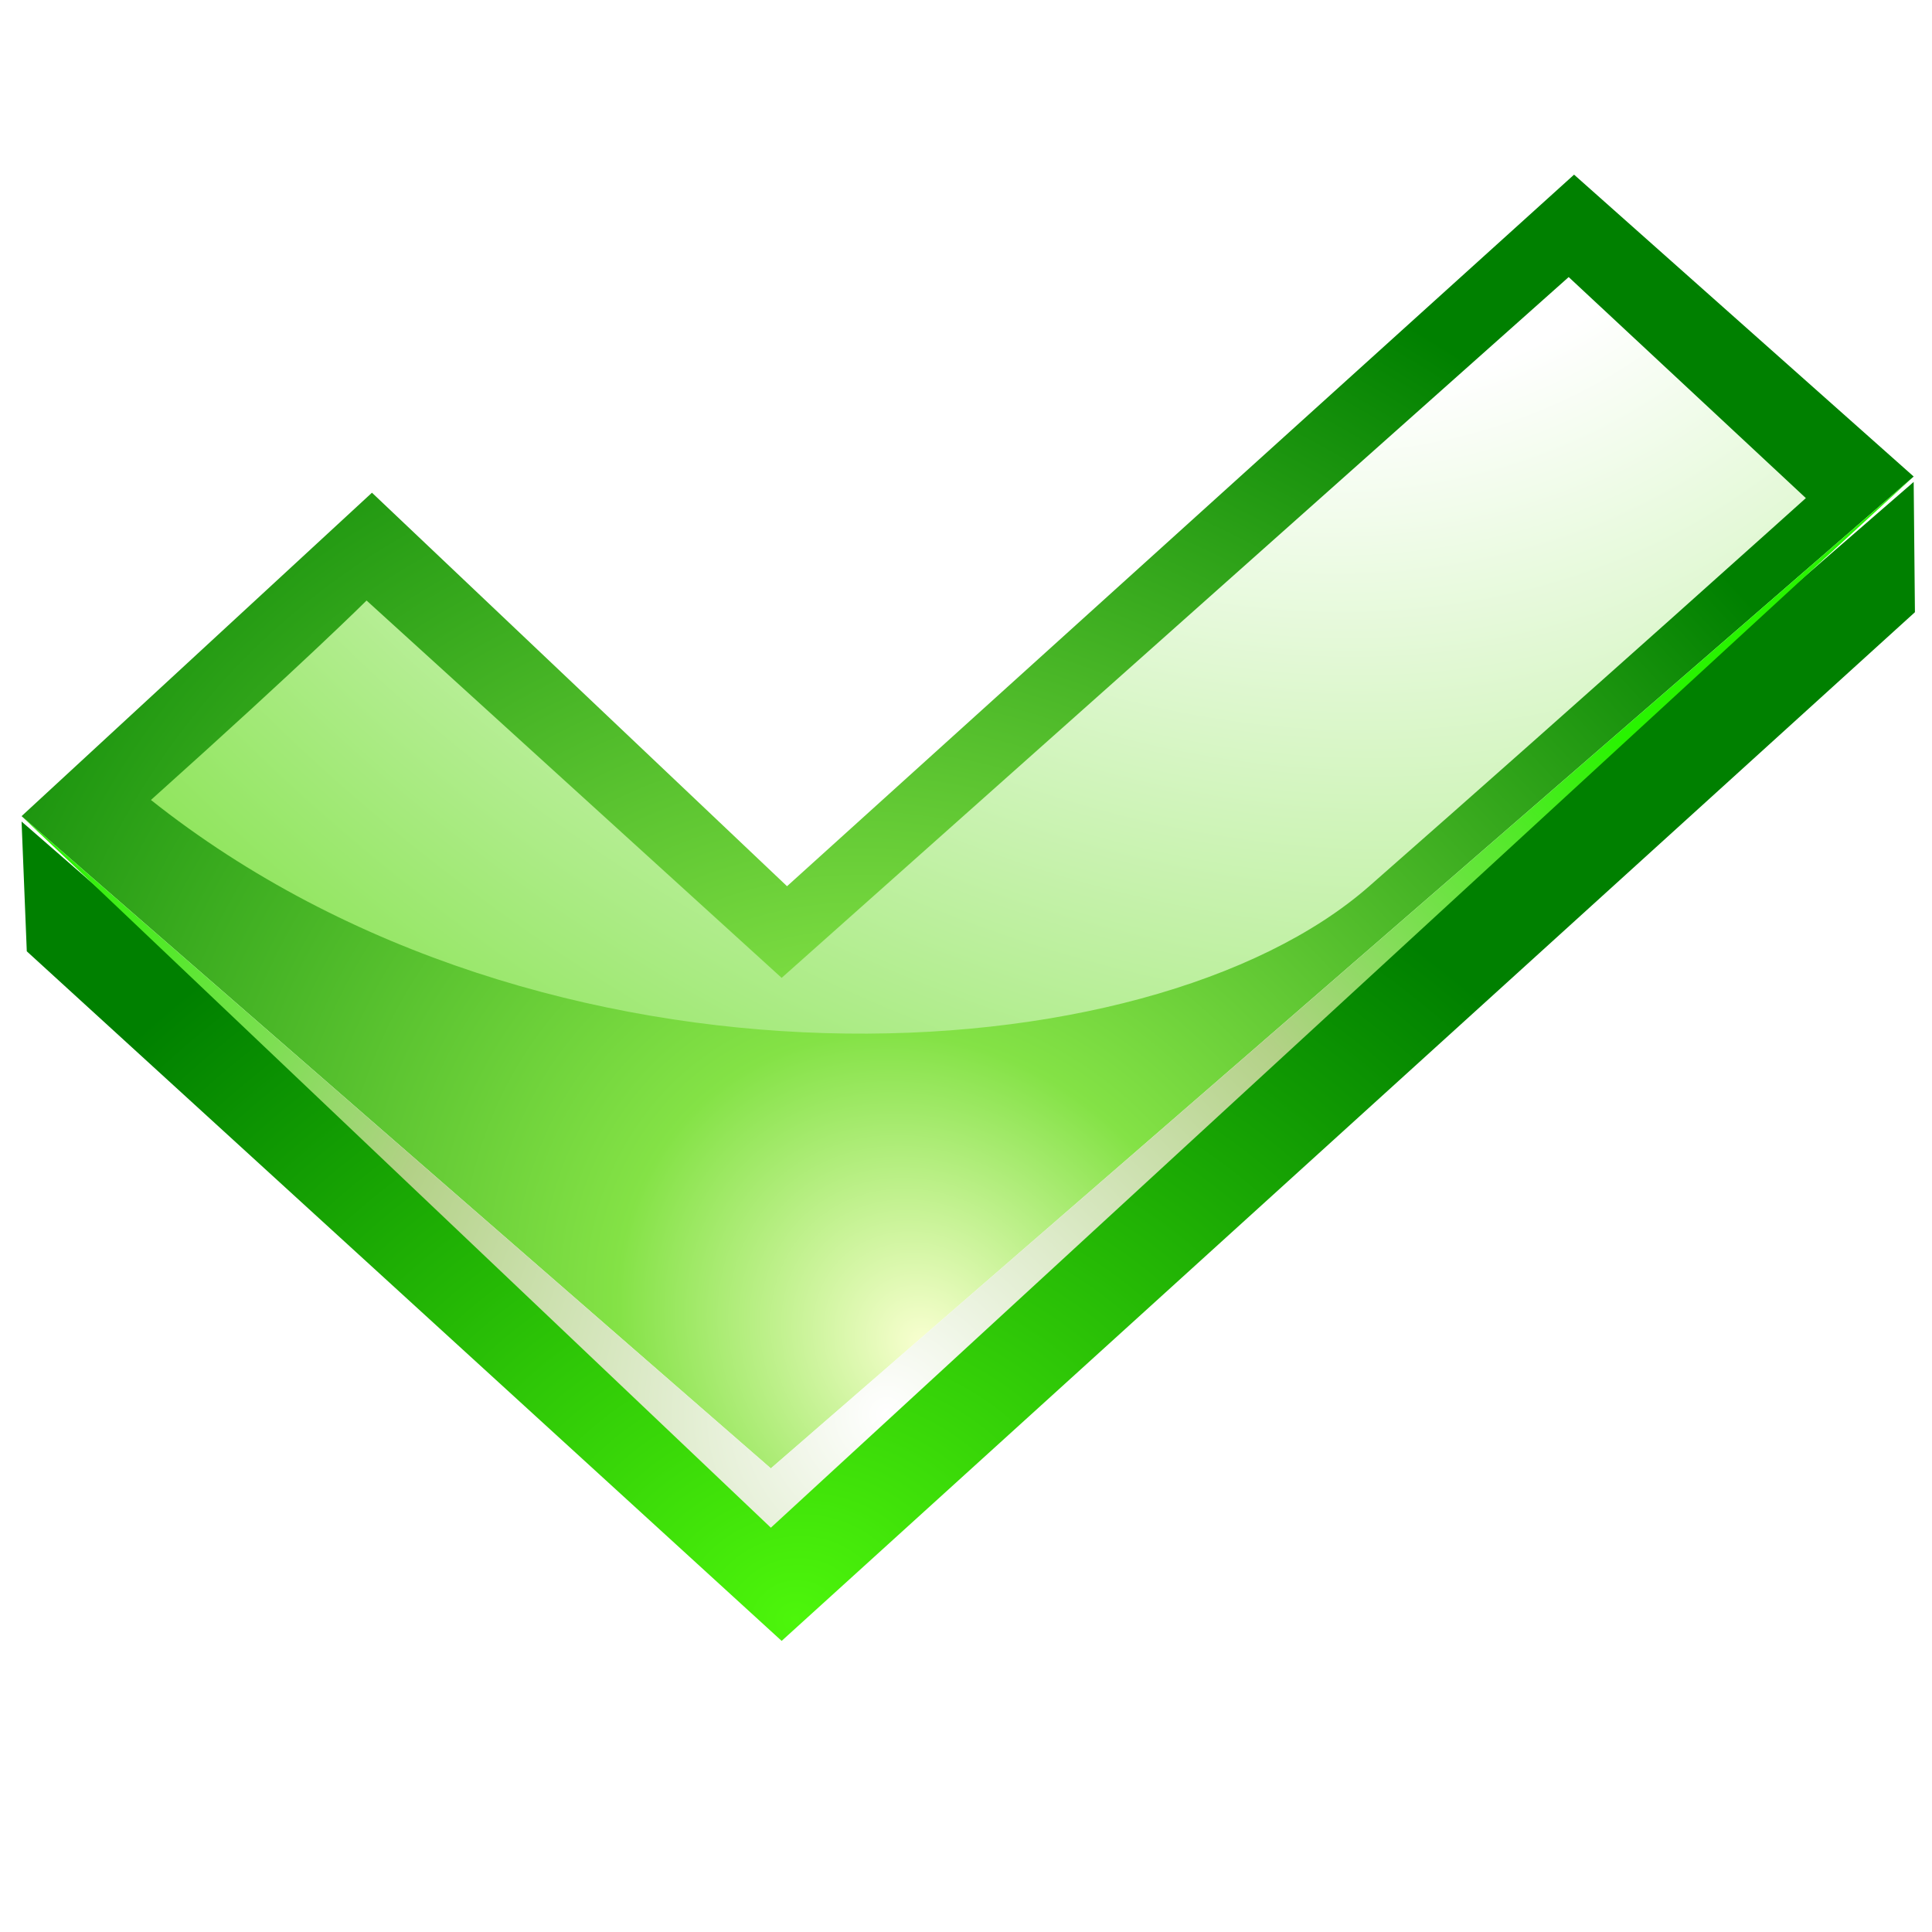
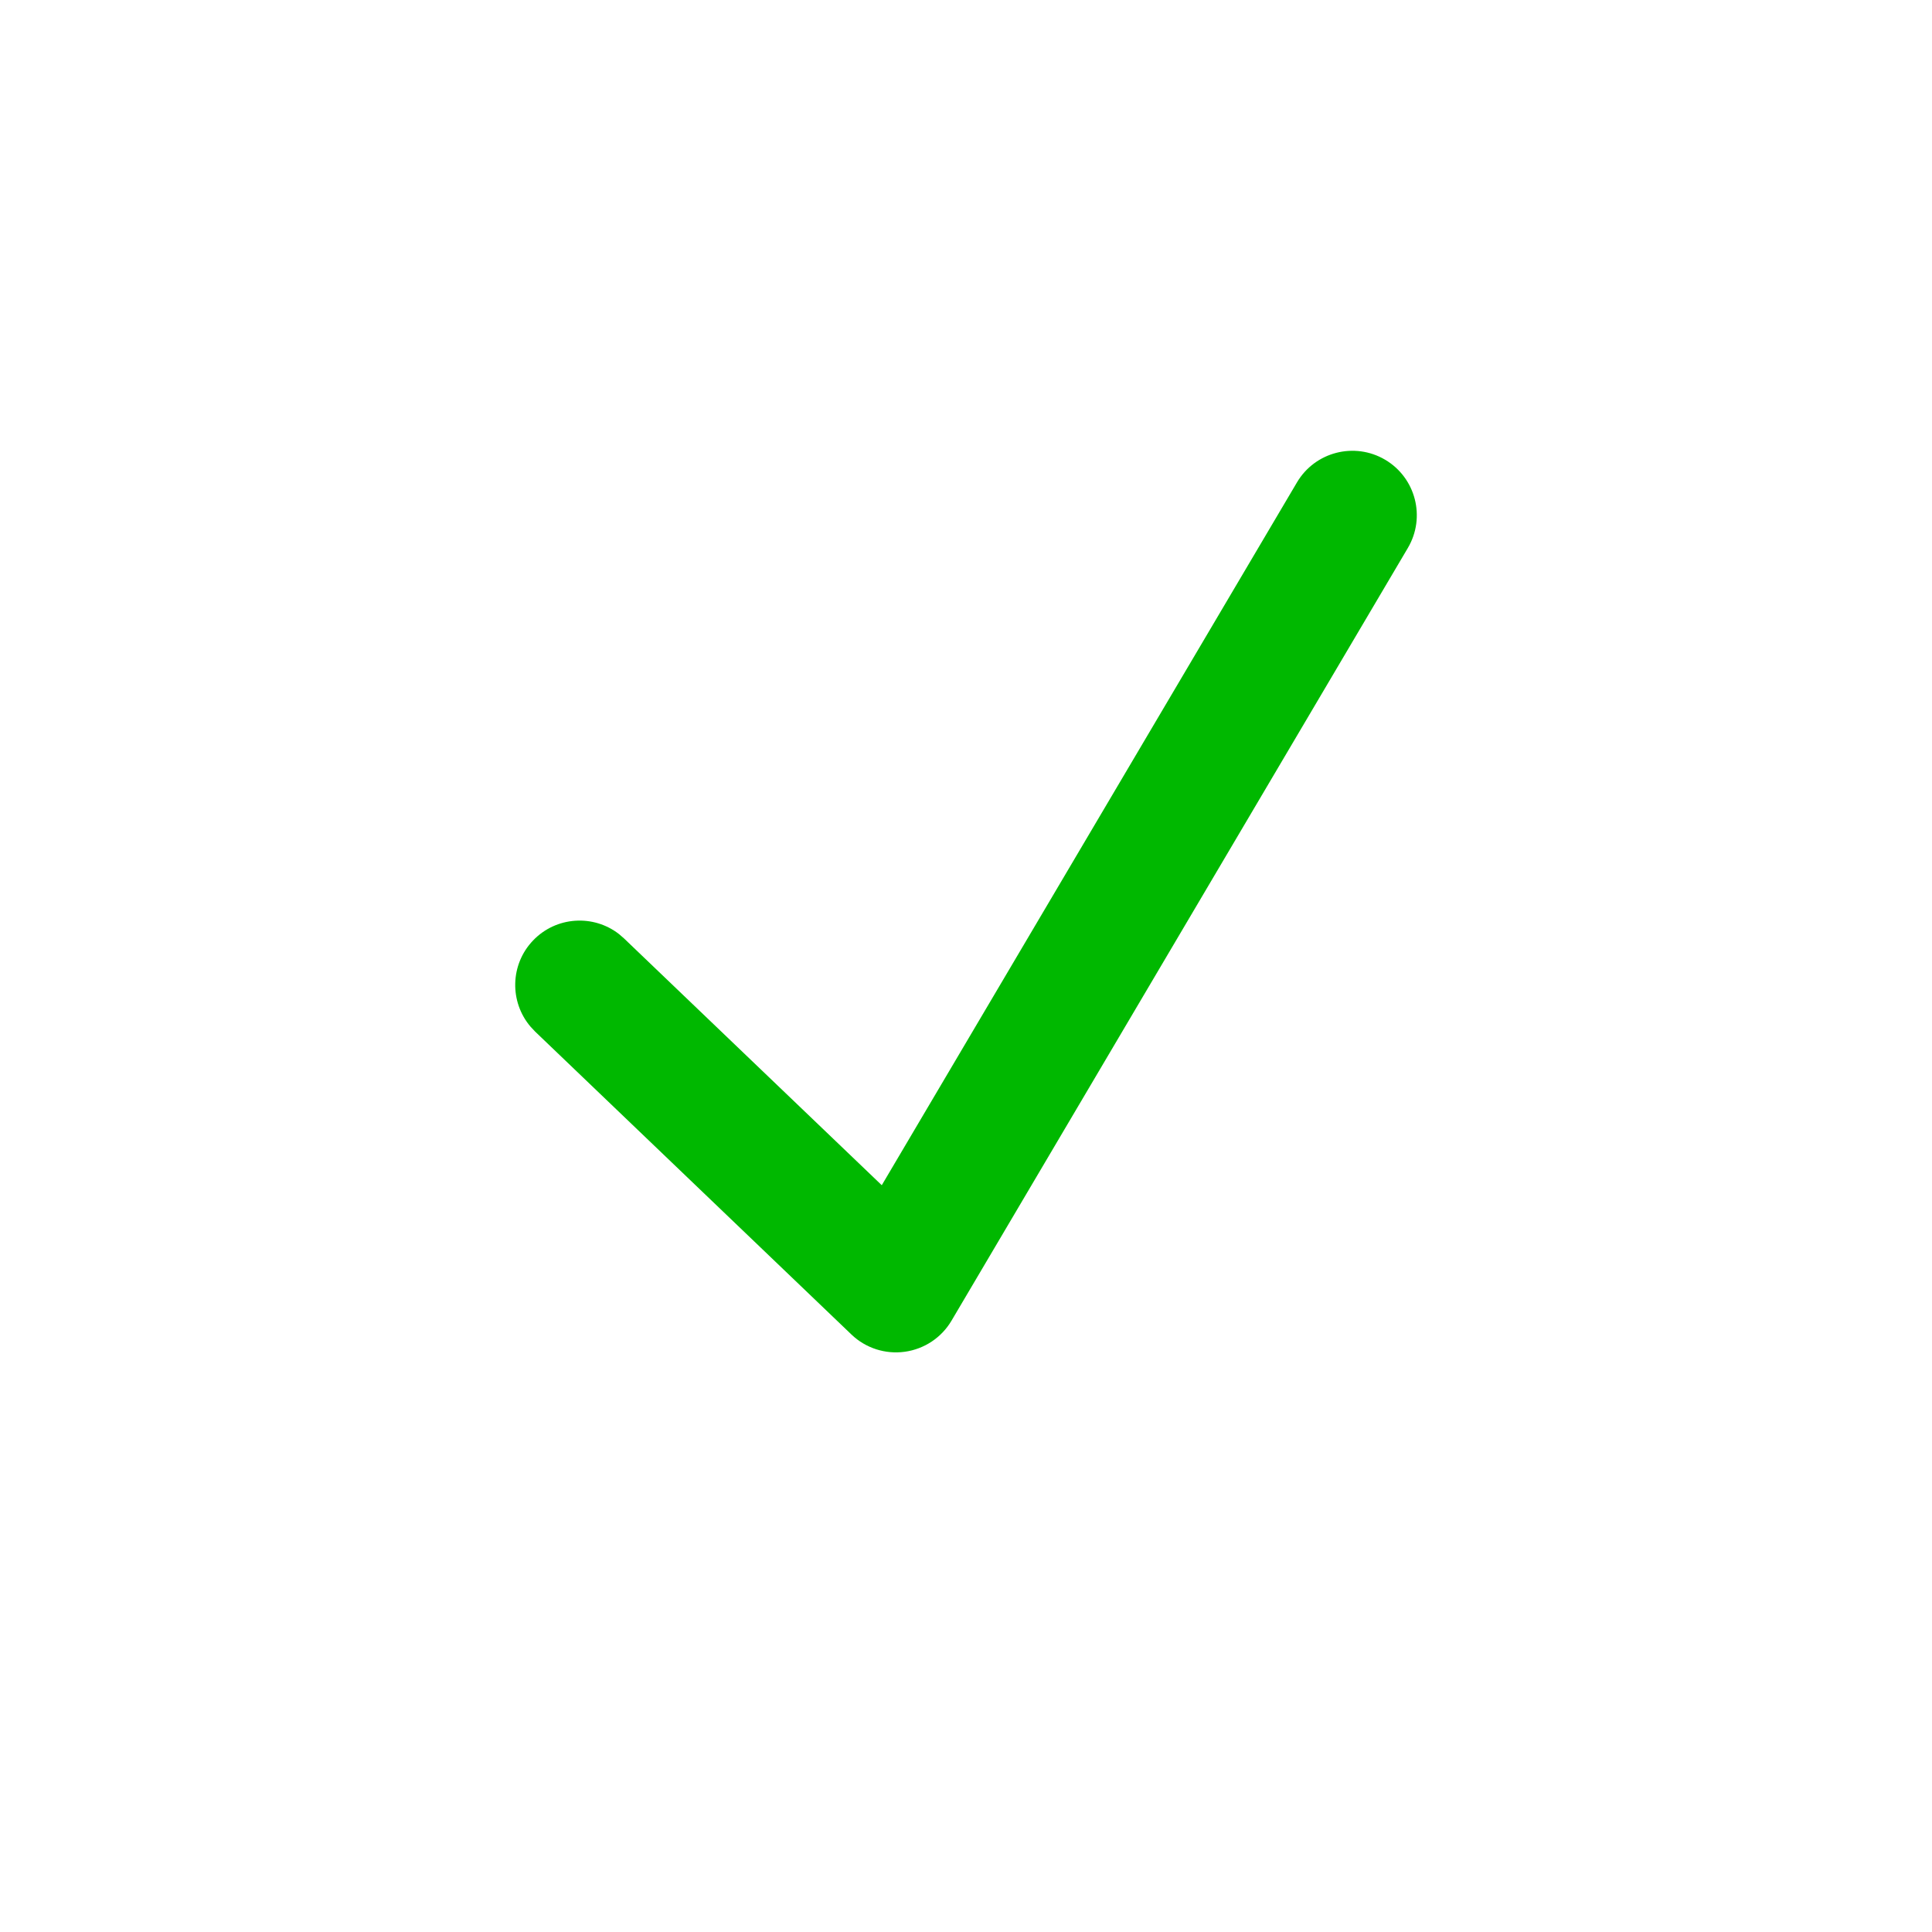
- <svg xmlns="http://www.w3.org/2000/svg" xmlns:xlink="http://www.w3.org/1999/xlink" width="512" height="512" viewBox="0 0 128 128">
-   <defs>
-     <linearGradient id="linearGradient3930">
-       <stop style="stop-color:#ffffff;stop-opacity:1" offset="0" />
-       <stop style="stop-color:#b3d187;stop-opacity:1" offset="0.533" />
-       <stop style="stop-color:#28f400;stop-opacity:1" offset="1" />
-     </linearGradient>
-     <linearGradient id="linearGradient3904">
-       <stop style="stop-color:#4df60b;stop-opacity:1" offset="0" />
-       <stop style="stop-color:#008000;stop-opacity:1" offset="1" />
-     </linearGradient>
-     <linearGradient id="linearGradient3878">
-       <stop style="stop-color:#79ef39;stop-opacity:1" offset="0" />
-       <stop style="stop-color:#e9ffe3;stop-opacity:1" offset="1" />
-     </linearGradient>
-     <linearGradient id="linearGradient3044">
-       <stop style="stop-color:#f9ffd1;stop-opacity:1" offset="0" />
-       <stop style="stop-color:#84e246;stop-opacity:1" offset="0.26" />
-       <stop style="stop-color:#008000;stop-opacity:1" offset="1" />
-     </linearGradient>
-     <radialGradient cx="60.764" cy="104.225" r="63.179" fx="60.764" fy="104.225" id="radialGradient3838" xlink:href="#linearGradient3044" gradientUnits="userSpaceOnUse" gradientTransform="matrix(0.8574497,-0.7879574,0.8994403,0.9787647,-84.59627,34.93975)" />
-     <radialGradient cx="145" cy="29" r="230" id="radialGradient3838-0" gradientUnits="userSpaceOnUse" gradientTransform="matrix(0.6607012,-0.5600457,0.6939265,0.818644,-39.04509,37.98406)">
-       <stop style="stop-color:#FFFFFF;stop-opacity:1" offset="0" />
-       <stop style="stop-color:#FFFFFF;stop-opacity:1" offset="0.20" />
-       <stop style="stop-color:#8BE456;stop-opacity:1" offset="0.51" />
-       <stop style="stop-color:#8BE456;stop-opacity:1" offset="0.74" />
-       <stop style="stop-color:#8BE456;stop-opacity:1" offset="1" />
-     </radialGradient>
-     <radialGradient cx="48.356" cy="122.046" r="63.179" fx="48.356" fy="122.046" id="radialGradient3838-4" xlink:href="#linearGradient3904" gradientUnits="userSpaceOnUse" gradientTransform="matrix(0.9749452,-0.2224451,0.1978519,0.8671566,-18.61299,12.20907)" />
-     <radialGradient cx="57.966" cy="109.6" r="63.179" fx="57.966" fy="109.6" id="radialGradient3838-5" xlink:href="#linearGradient3930" gradientUnits="userSpaceOnUse" gradientTransform="matrix(0.7732833,-0.7060112,0.7117377,0.7795555,-64.08028,49.19995)" />
-   </defs>
-   <g>
-     <path d="M 24.643,32.643 1.429,54.071 51.071,97.286 126.786,31.571 l -22.5,-20 -52.143,47.143 z" id="path2997-1" style="fill:url(#radialGradient3838);fill-opacity:1;stroke:none" />
-     <path d="M 1.429,54.429 51.071,97.643 126.786,31.929 126.869,40.56 51.786,108.714 1.775,63.027 z" id="path2997-7" style="color:#000000;fill:url(#radialGradient3838-4);fill-opacity:1;fill-rule:nonzero;stroke:none;stroke-width:1px;marker:none;visibility:visible;display:inline;overflow:visible;enable-background:accumulate" />
-     <path d="m 24.286,39.786 27.5,25 52.143,-46.429 15.714,14.643 c 0,0 -14.286,12.857 -28.929,25.714 -14.643,12.857 -54.643,15 -80.714,-5.714 C 20.357,43.714 24.286,39.786 24.286,39.786 z" id="path3042" style="color:#000000;fill:url(#radialGradient3838-0);fill-opacity:1;fill-rule:nonzero;stroke:none;stroke-width:1px;marker:none;visibility:visible;display:inline;overflow:visible;enable-background:accumulate" />
-     <path d="M 1.429,54.071 51.071,97.286 126.786,31.571 51.071,101.214 z" id="path2997" style="color:#000000;fill:url(#radialGradient3838-5);fill-opacity:1;fill-rule:nonzero;stroke:none;stroke-width:1px;marker:none;visibility:visible;display:inline;overflow:visible;enable-background:accumulate" />
-   </g>
+ <svg xmlns="http://www.w3.org/2000/svg" width="30" height="30" viewBox="0 0 30 30" fill="currentColor">
+   <path d="M20.139 7.491C20.419 7.016 21.033 6.858 21.509 7.139C21.984 7.42 22.142 8.033 21.861 8.509L14.774 20.509C14.619 20.771 14.352 20.948 14.05 20.99C13.748 21.032 13.442 20.934 13.222 20.723L8.309 16.018L8.238 15.942C7.91 15.557 7.92 14.977 8.277 14.604C8.635 14.229 9.215 14.194 9.614 14.506L9.691 14.573L13.692 18.404L20.139 7.491Z" fill="#00B800" />
</svg>
